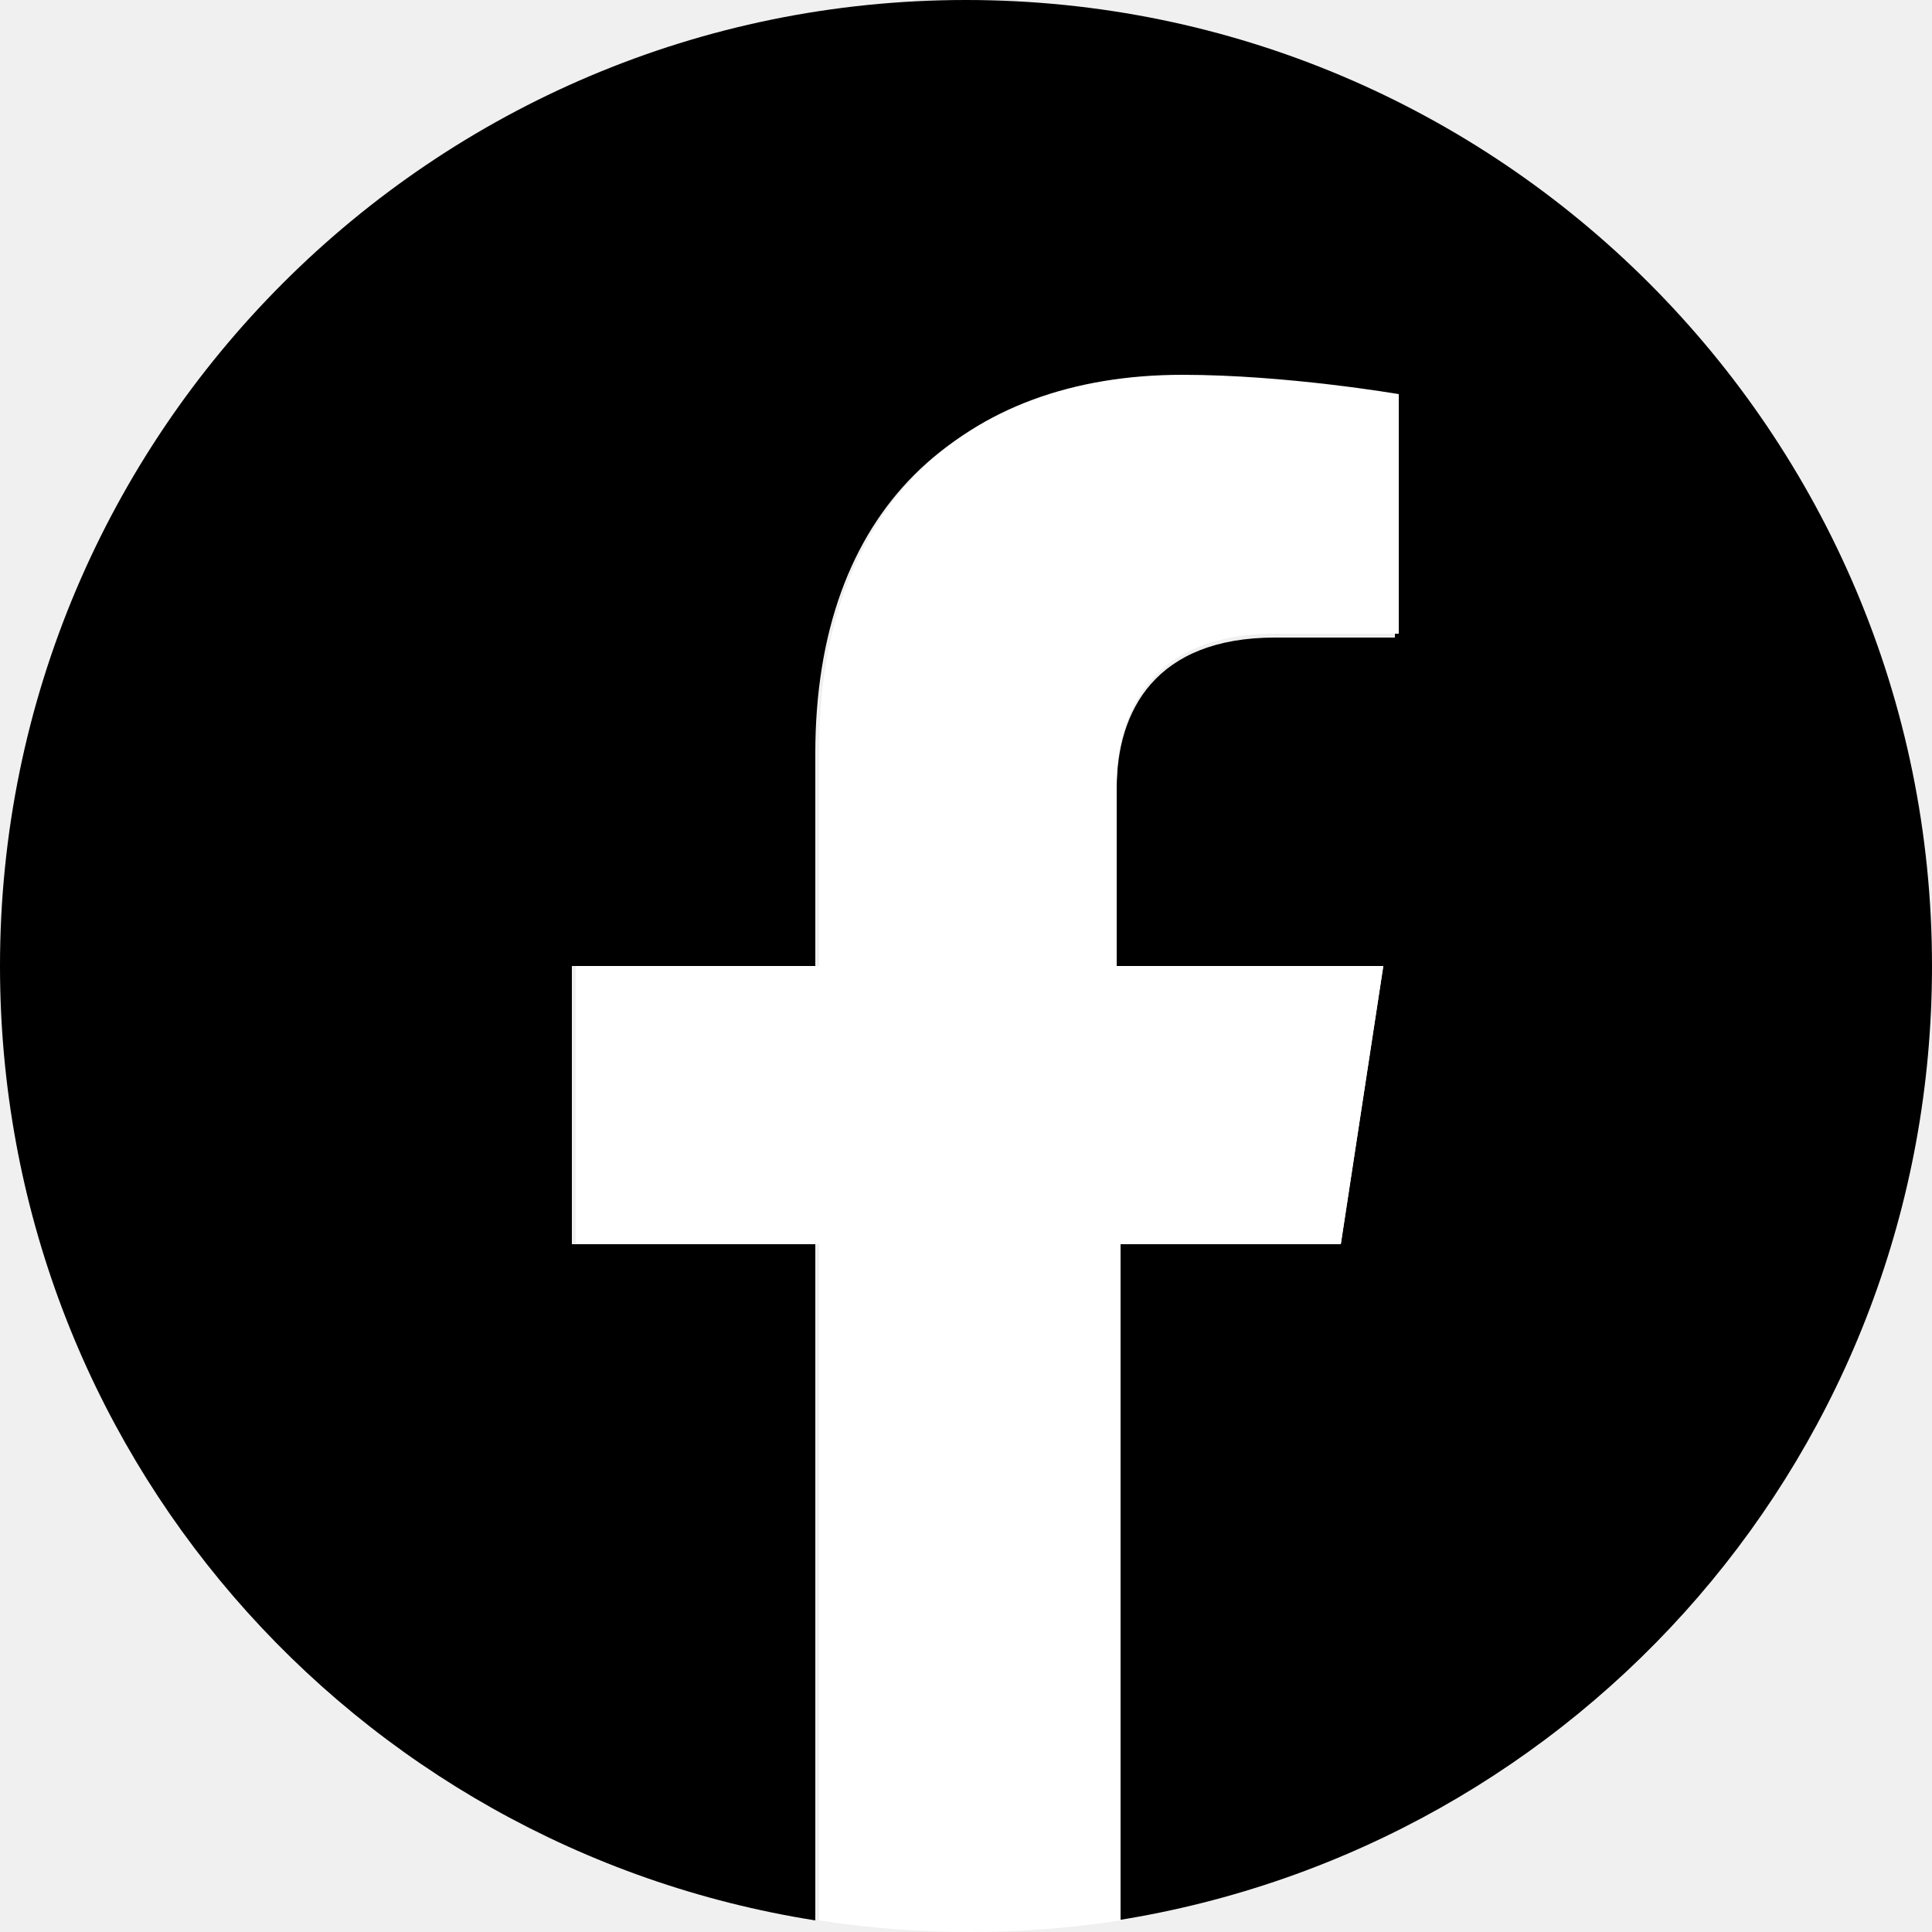
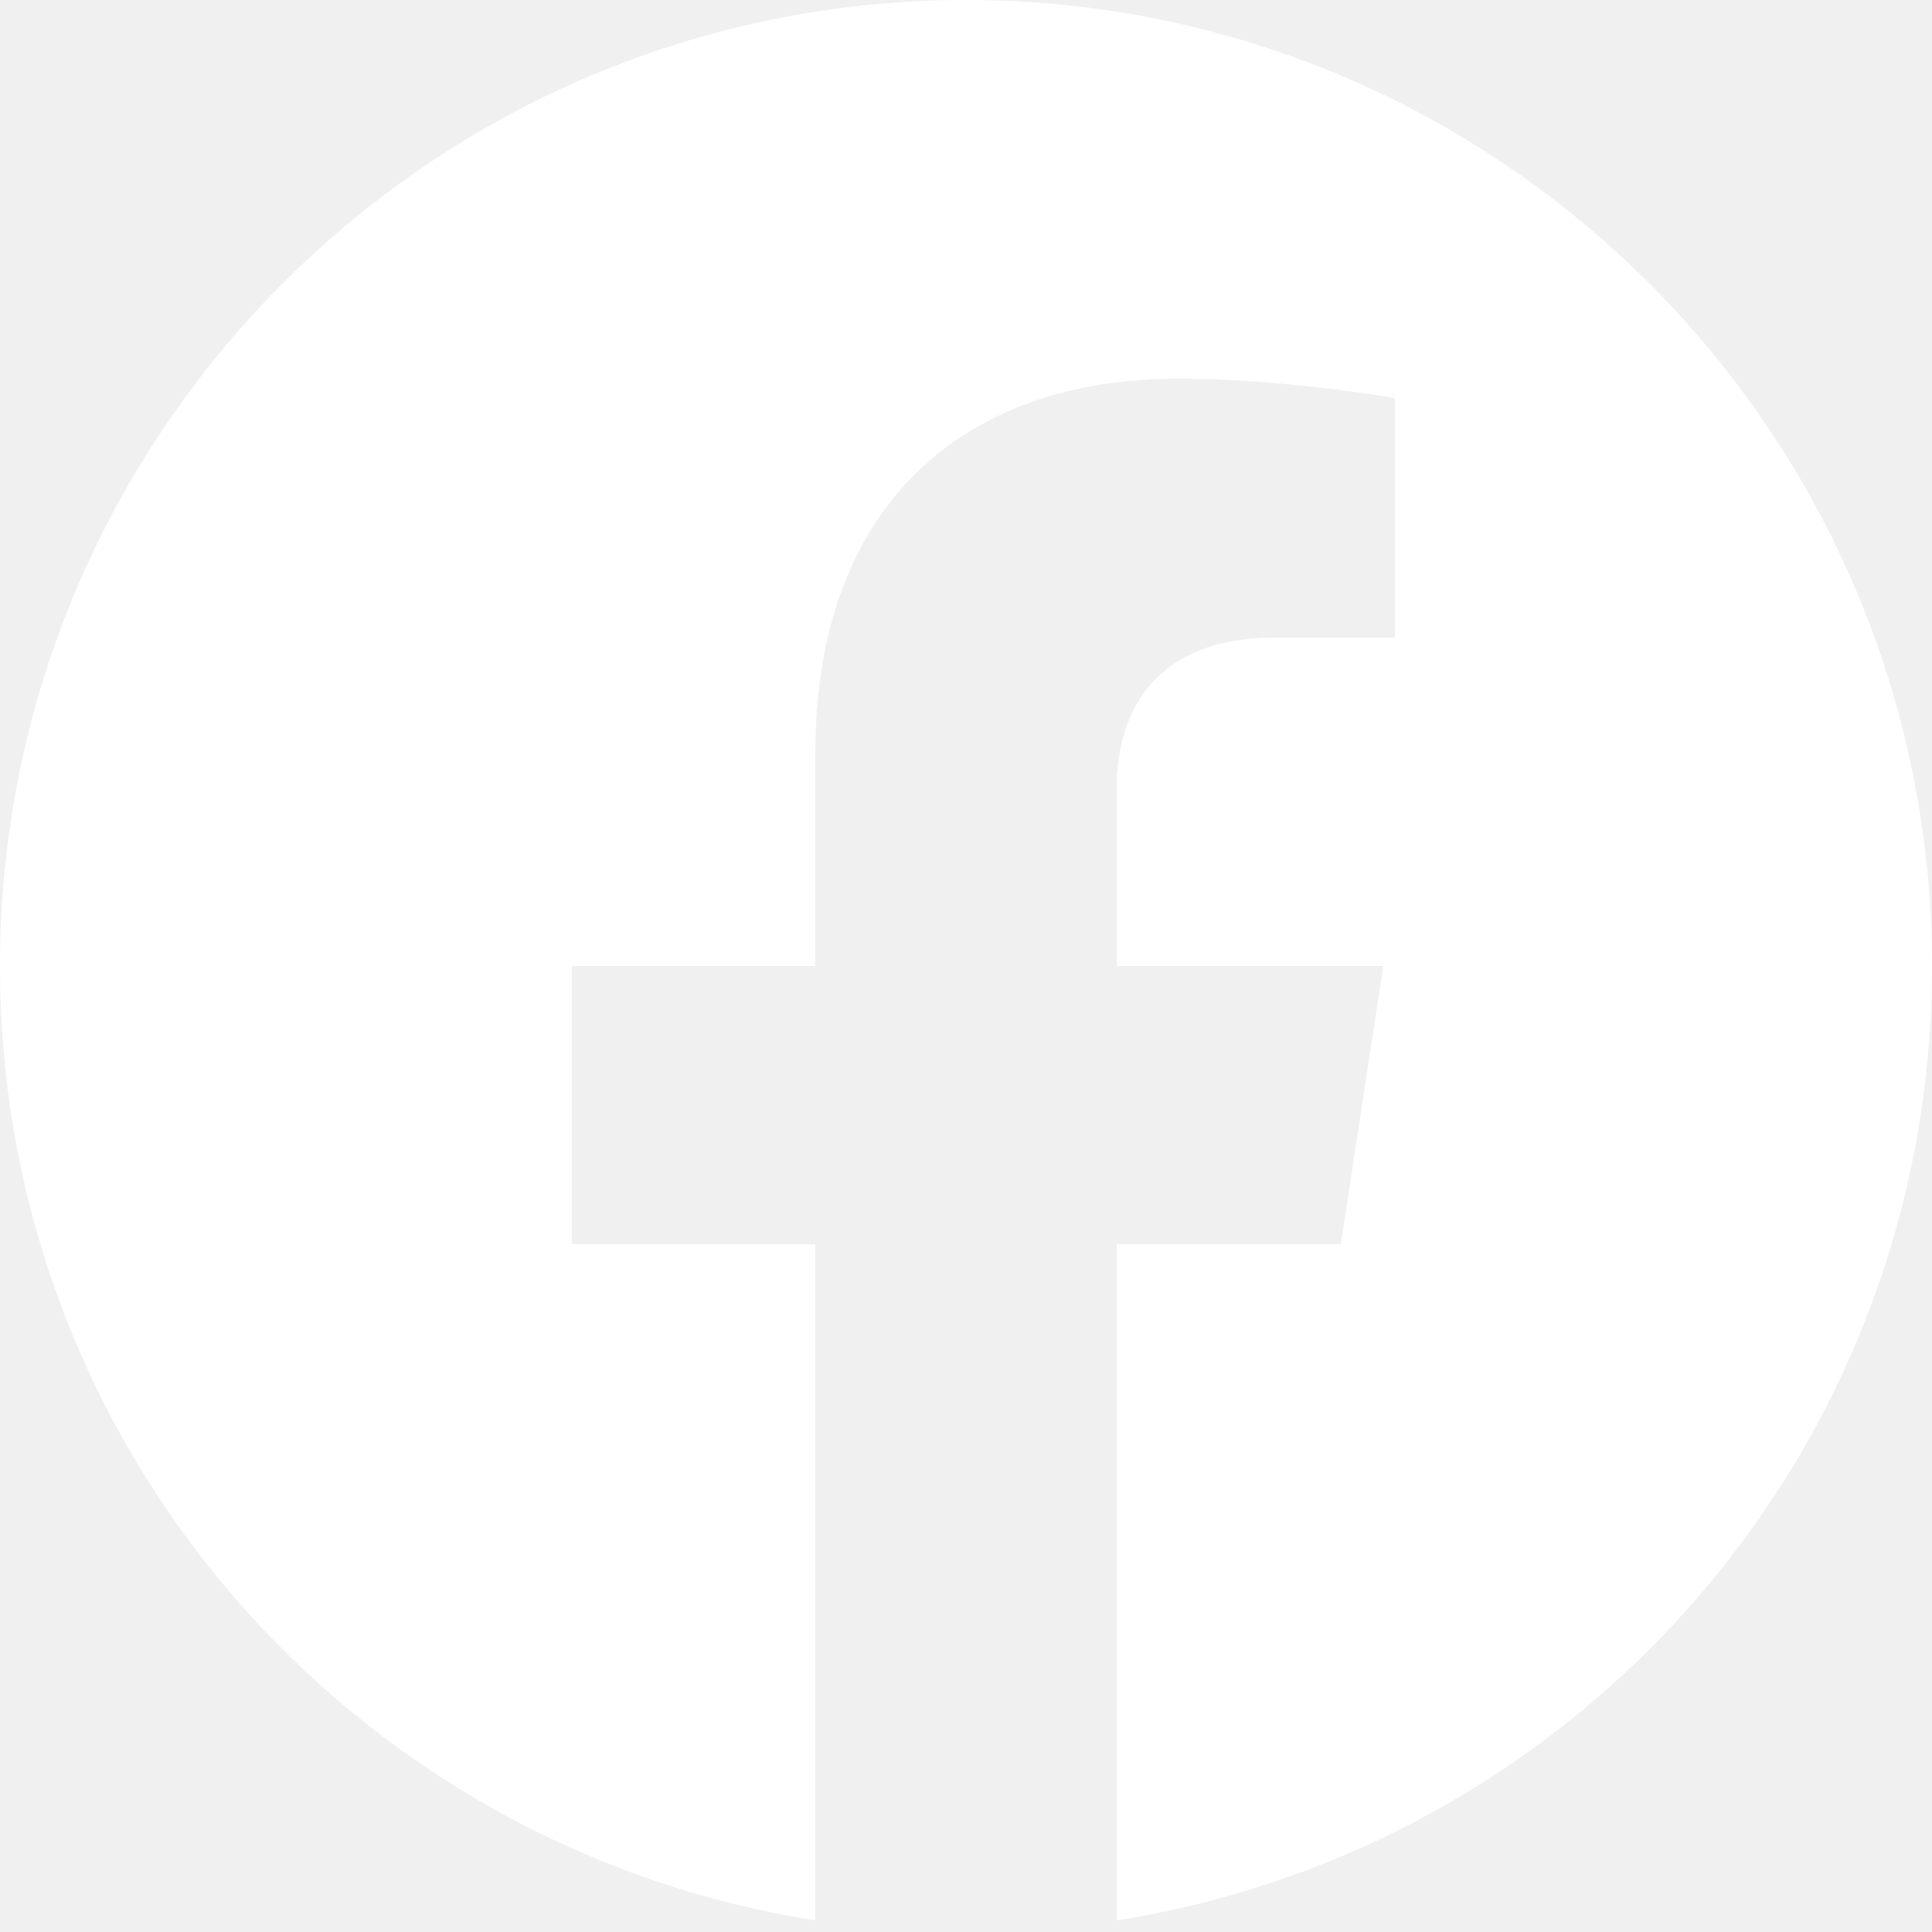
<svg xmlns="http://www.w3.org/2000/svg" version="1.1" id="Capa_1" x="0px" y="0px" viewBox="0 0 50 50" style="enable-background:new 0 0 50 50;" xml:space="preserve">
  <style type="text/css">
	.st0{fill:#FFFFFF;}
</style>
-   <g>
-     <path d="M50,25C50,11.2,38.8,0,25,0S0,11.2,0,25c0,12.5,9.1,22.8,21.1,24.7V32.2h-6.3V25h6.3v-5.5c0-6.3,3.7-9.7,9.4-9.7   c2.7,0,5.6,0.5,5.6,0.5v6.2H33c-3.1,0-4.1,1.9-4.1,3.9V25h6.9l-1.1,7.2h-5.8v17.5C40.9,47.8,50,37.5,50,25z" />
-     <path class="st0" d="M34.7,32.2l1.1-7.2h-6.9v-4.7c0-2,1-3.9,4.1-3.9h3.2v-6.2c0,0-2.9-0.5-5.6-0.5c-5.7,0-9.4,3.5-9.4,9.7V25h-6.3   v7.2h6.3v17.5c1.3,0.2,2.6,0.3,3.9,0.3c1.3,0,2.6-0.1,3.9-0.3V32.2H34.7z" />
-   </g>
+   <path class="st0" d="M50,25C50,11.2,38.8,0,25,0S0,11.2,0,25c0,12.5,9.1,22.8,21.1,24.7V32.2h-6.3V25h6.3v-5.5  c0-6.3,3.7-9.7,9.4-9.7c2.7,0,5.6,0.5,5.6,0.5v6.2H33c-3.1,0-4.1,1.9-4.1,3.9V25h6.9l-1.1,7.2h-5.8v17.5C40.9,47.8,50,37.5,50,25z" />
</svg>
